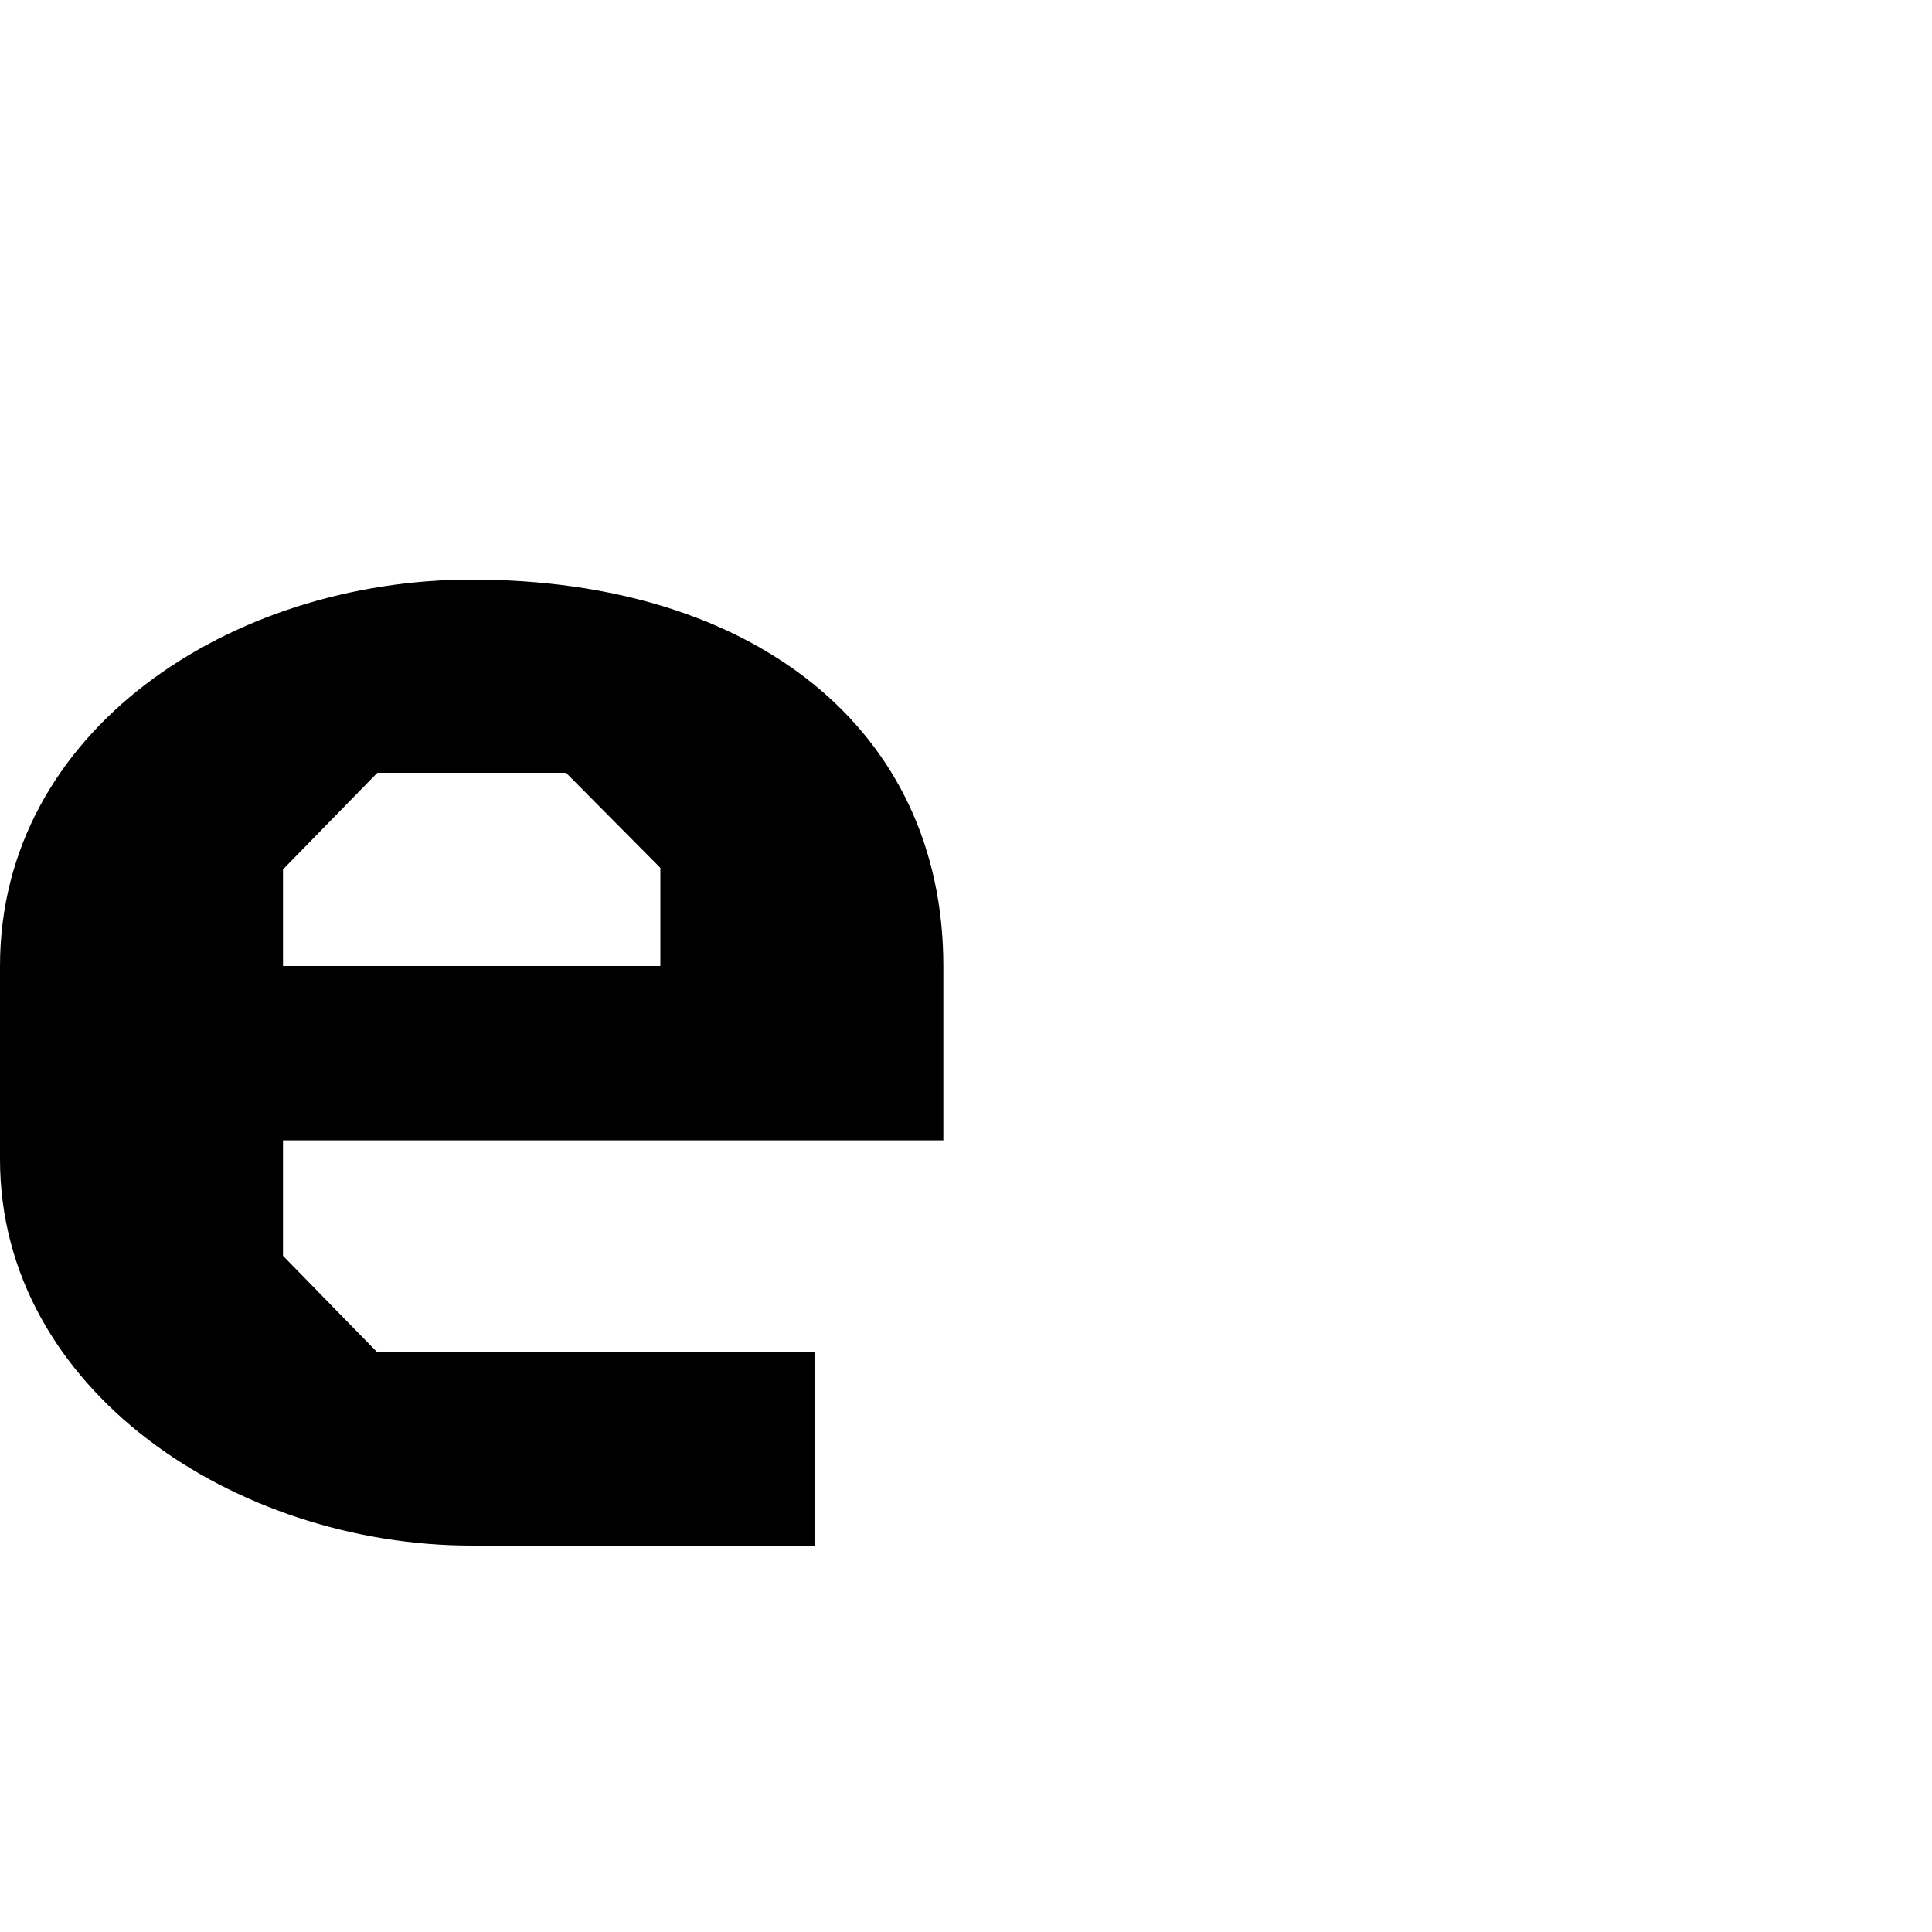
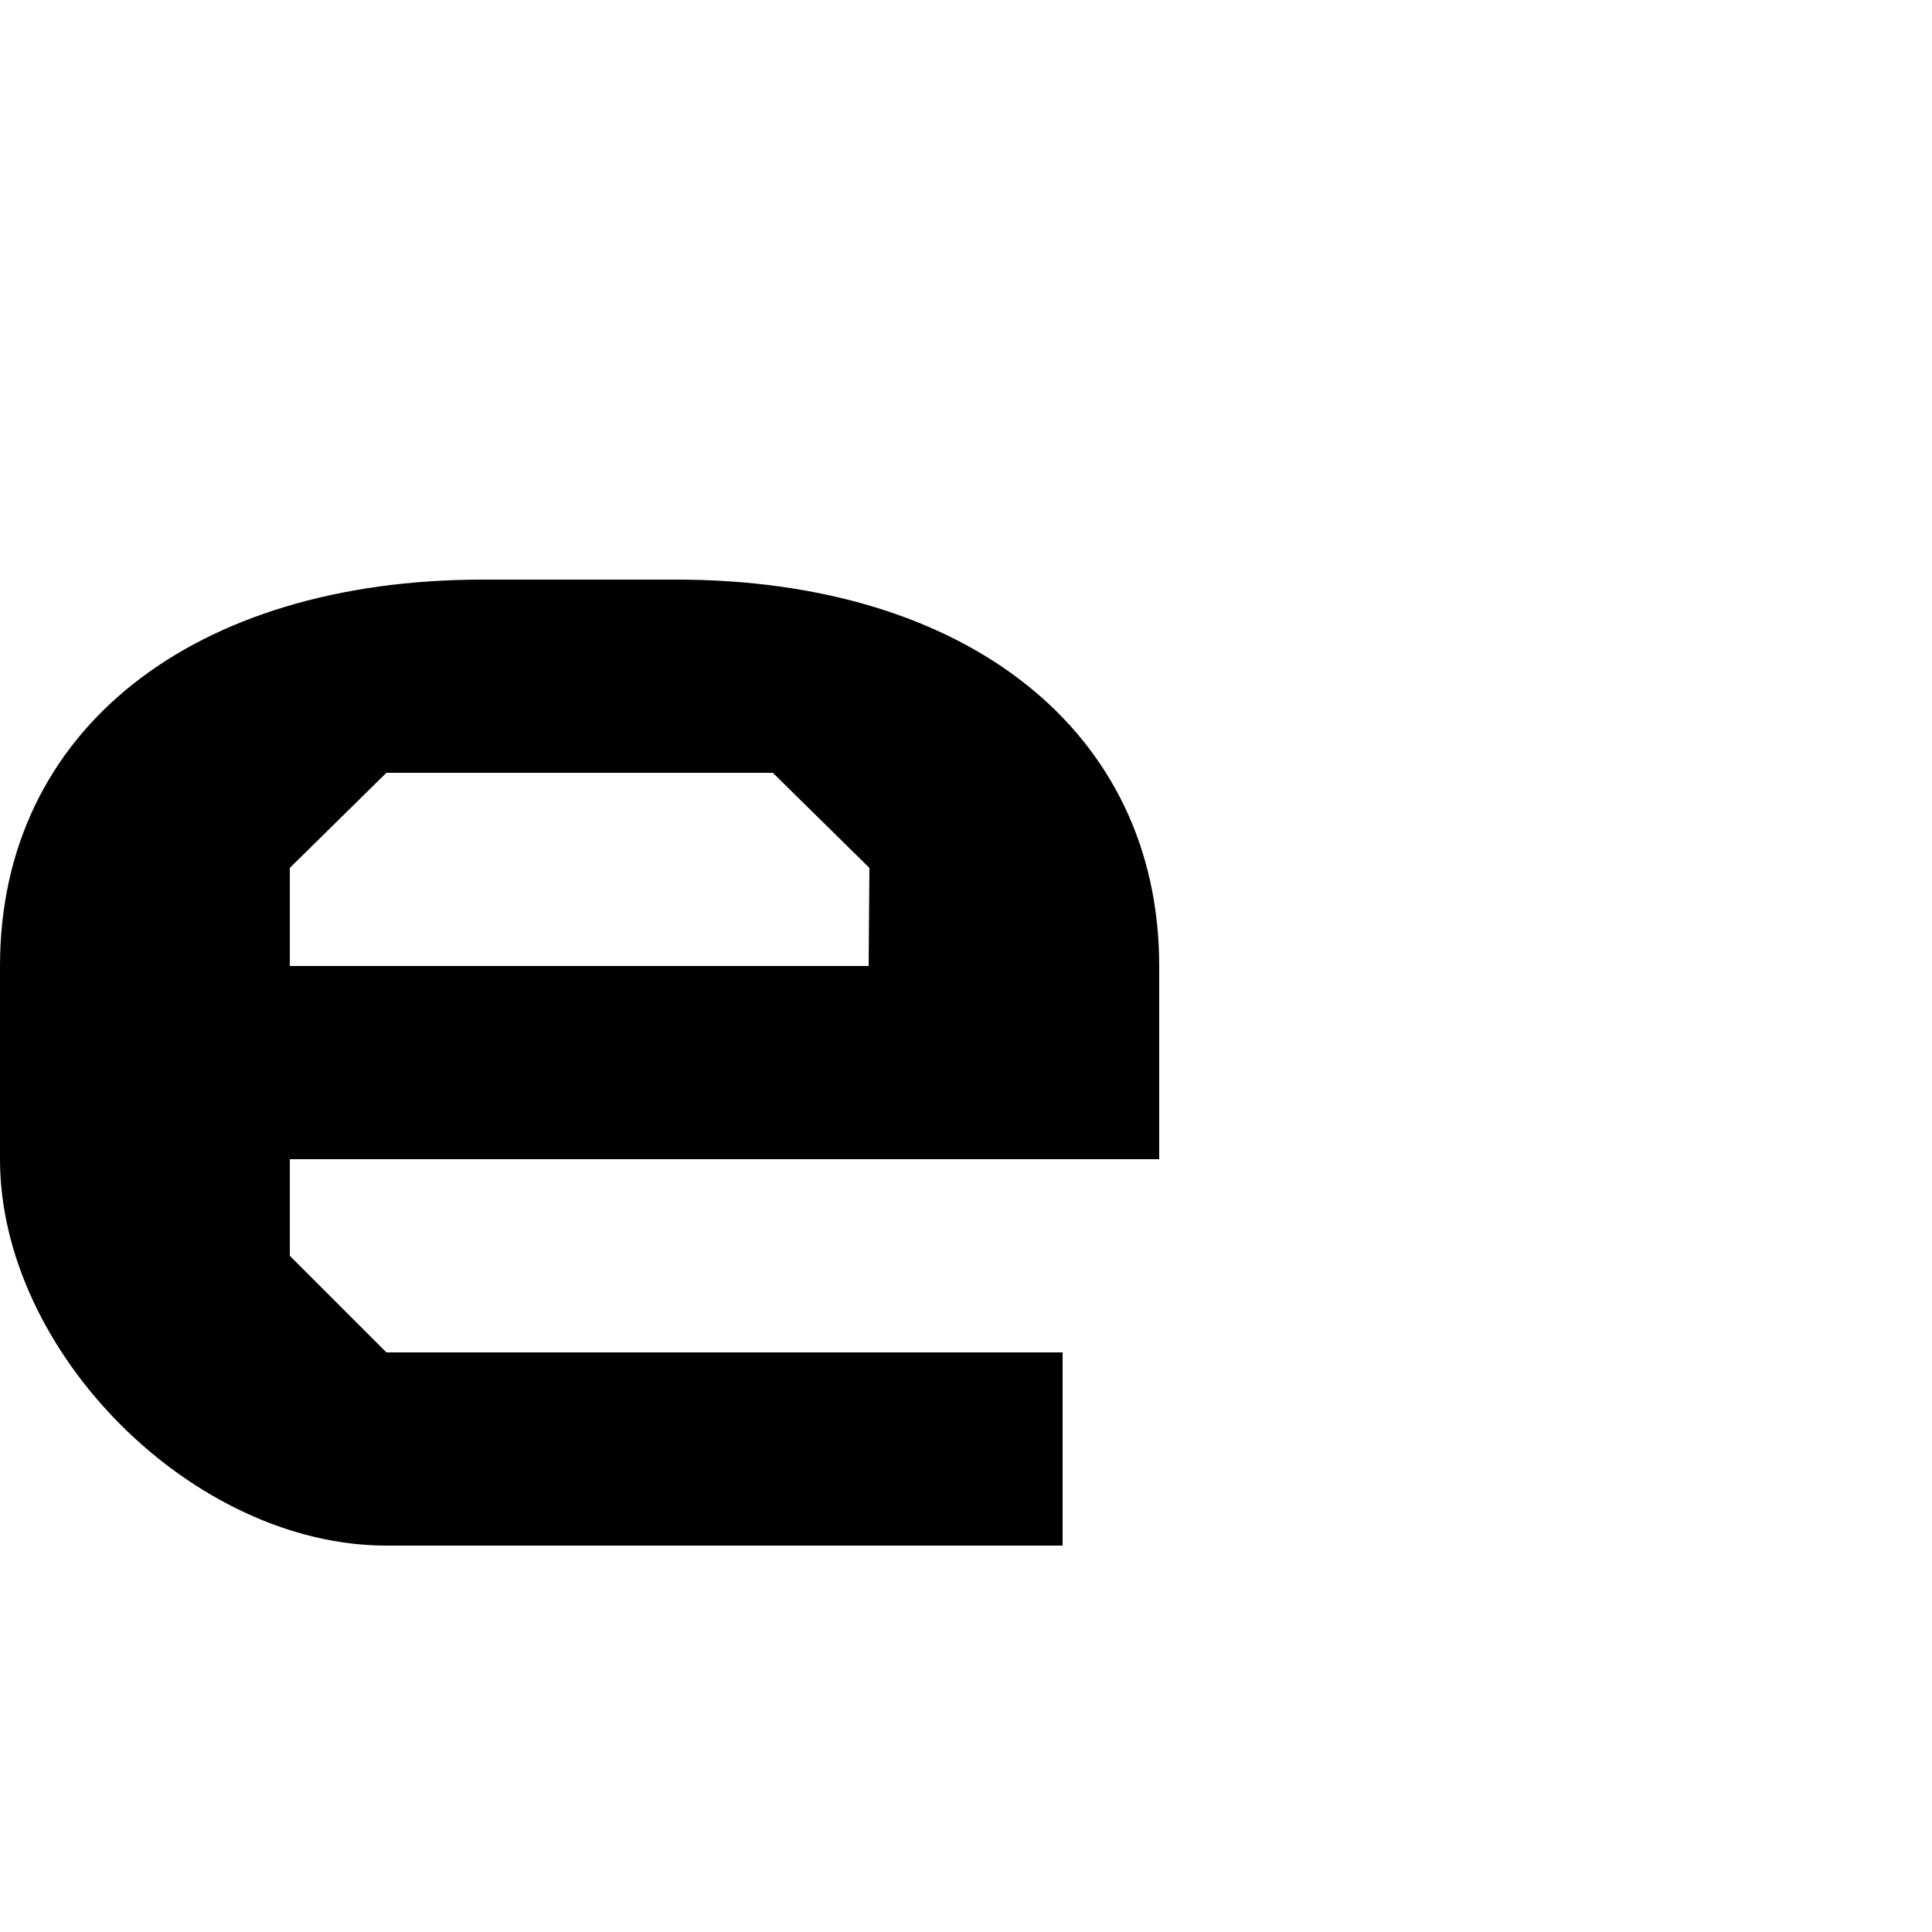
<svg xmlns="http://www.w3.org/2000/svg" height="1024" width="1024" version="1.1" id="svg4375" viewBox="0 0 1024 1024" xml:space="preserve">
  <defs id="defs4">
    <linearGradient id="linearGradient8000">
      <stop style="stop-color:#000000;stop-opacity:1;" offset="0" id="stop7998" />
    </linearGradient>
    <clipPath clipPathUnits="userSpaceOnUse" id="clipPath6029">
      <g id="use6031" />
    </clipPath>
  </defs>
  <g id="layer1" style="display:inline">
-     <path id="path21692" style="display:inline;fill:#000000" d="M 350,512 V 460 L 300,409.6 H 200 l -50,51.2 V 512 Z M 250,307.2 c 150,0 250,79.671 250,204.8 v 51.2 41.2 l -350,0 v 61.2 l 50,51.2 232,0 V 819.2 H 250 C 124.872,819.2 0,736.769 0,614.4 V 512 C 0,387.222 122.113,307.2 250,307.2 Z" />
+     <path id="path21692" style="display:inline;fill:#000000" d="m 460.4,512 0.4,-52 -51.2,-50.4 H 204.8 L 153.6,460 v 52 z m -102,-204.8 c 153.6,0 256,80.2 256,204.8 V 614.4 H 153.6 v 51.2 l 51.2,51.2 358.4,0 v 102.4 l -358.4,0 C 102.4,819.2 0,716.8 0,614.4 V 512 C 0,386.8 102.4,307.2 256,307.2 Z" />
  </g>
</svg>
